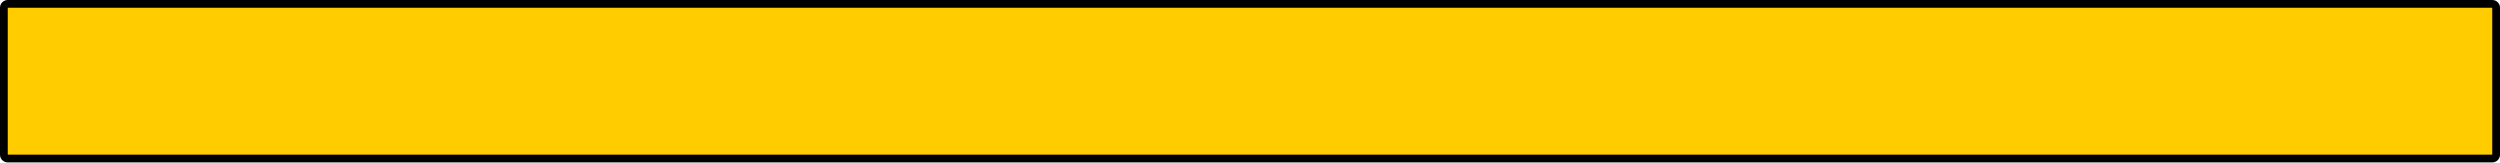
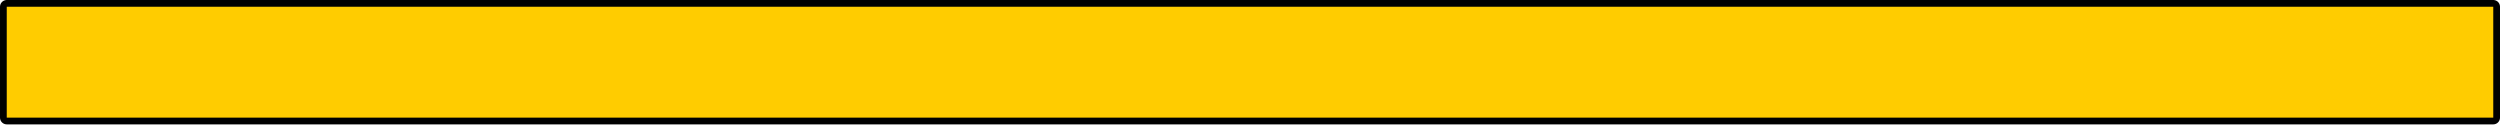
- <svg xmlns="http://www.w3.org/2000/svg" width="210.601mm" height="13.68mm" viewBox="0 0 210.601 13.68" version="1.1" id="svg2">
+ <svg xmlns="http://www.w3.org/2000/svg" width="275mm" height="13.68mm" viewBox="0 0 275 13.68" version="1.1" id="svg2">
  <defs id="defs2" />
  <g id="main">
-     <rect style="opacity:1;mix-blend-mode:normal;fill:#ffcc00;fill-opacity:1;fill-rule:evenodd;stroke:#000000;stroke-width:1.307;stroke-linecap:square;stroke-linejoin:round;stroke-opacity:1;paint-order:stroke markers fill" id="state" width="209.295" height="12.374" x="0.653" y="0.653" />
+     <rect style="opacity:1;mix-blend-mode:normal;fill:#ffcc00;fill-opacity:1;fill-rule:evenodd;stroke:#000000;stroke-width:1.483;stroke-linecap:square;stroke-linejoin:round;stroke-opacity:1;paint-order:stroke markers fill" id="state" width="273.517" height="12.197" x="0.742" y="0.742" />
  </g>
</svg>
